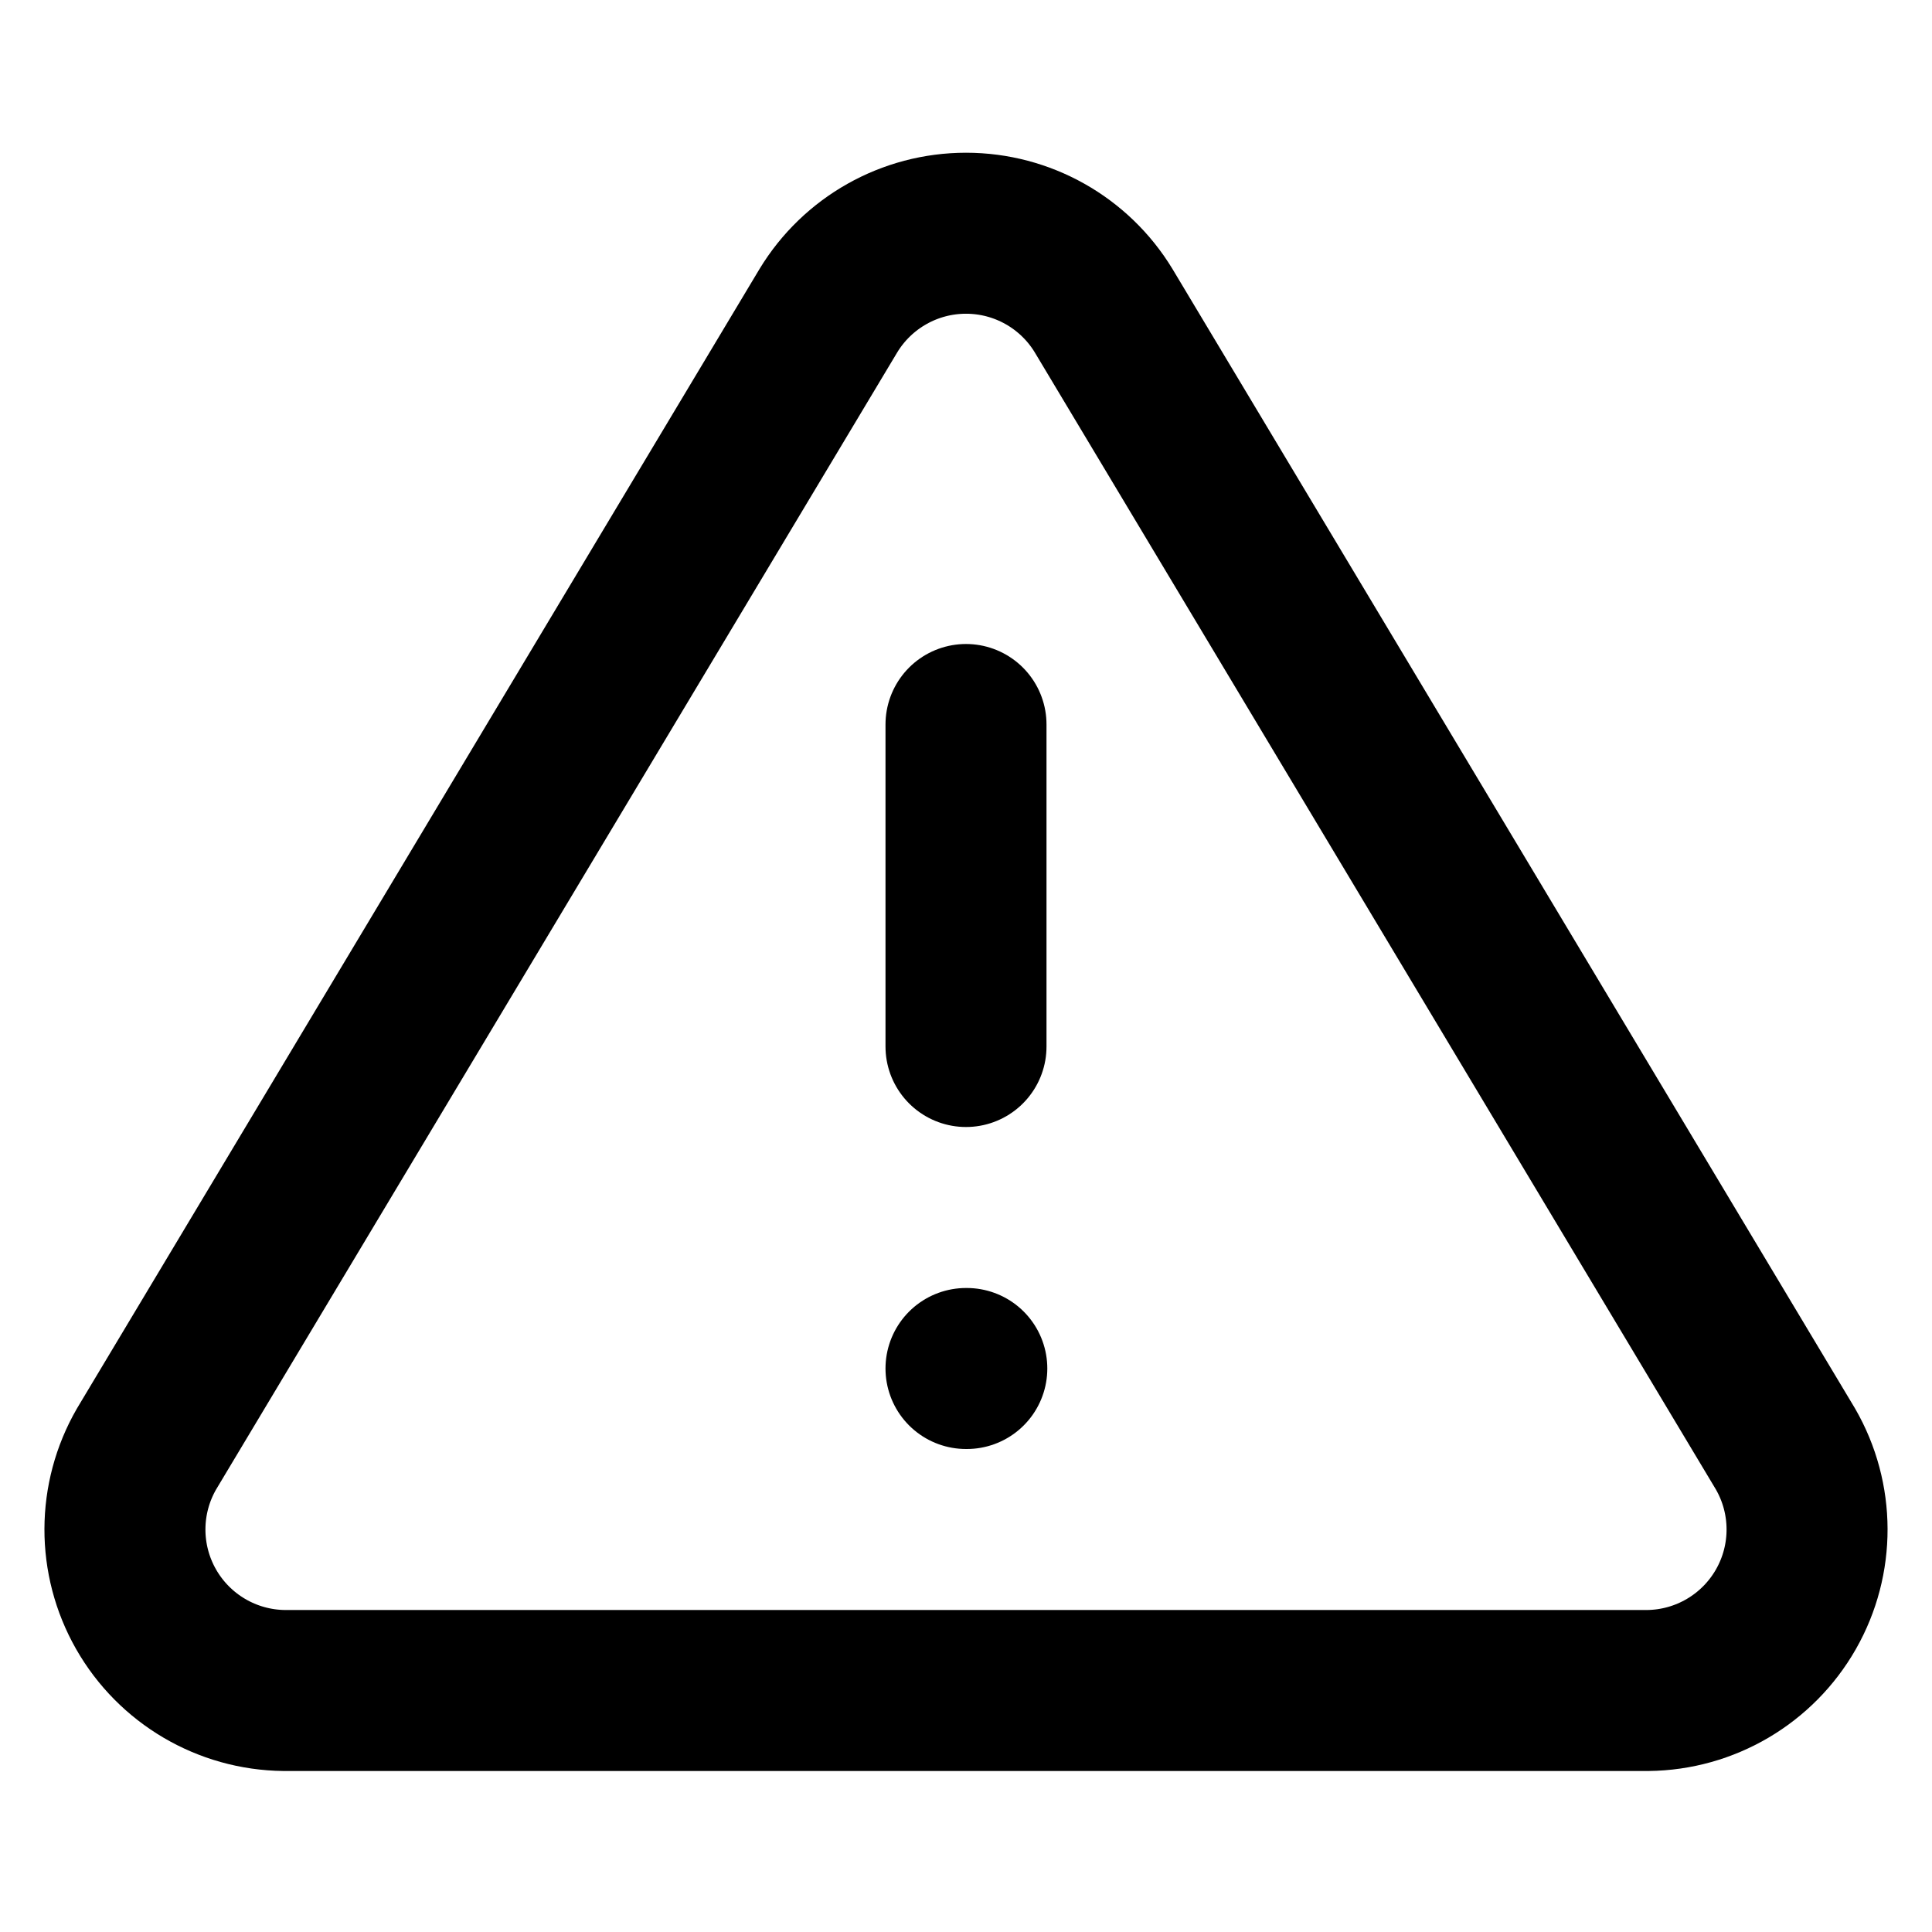
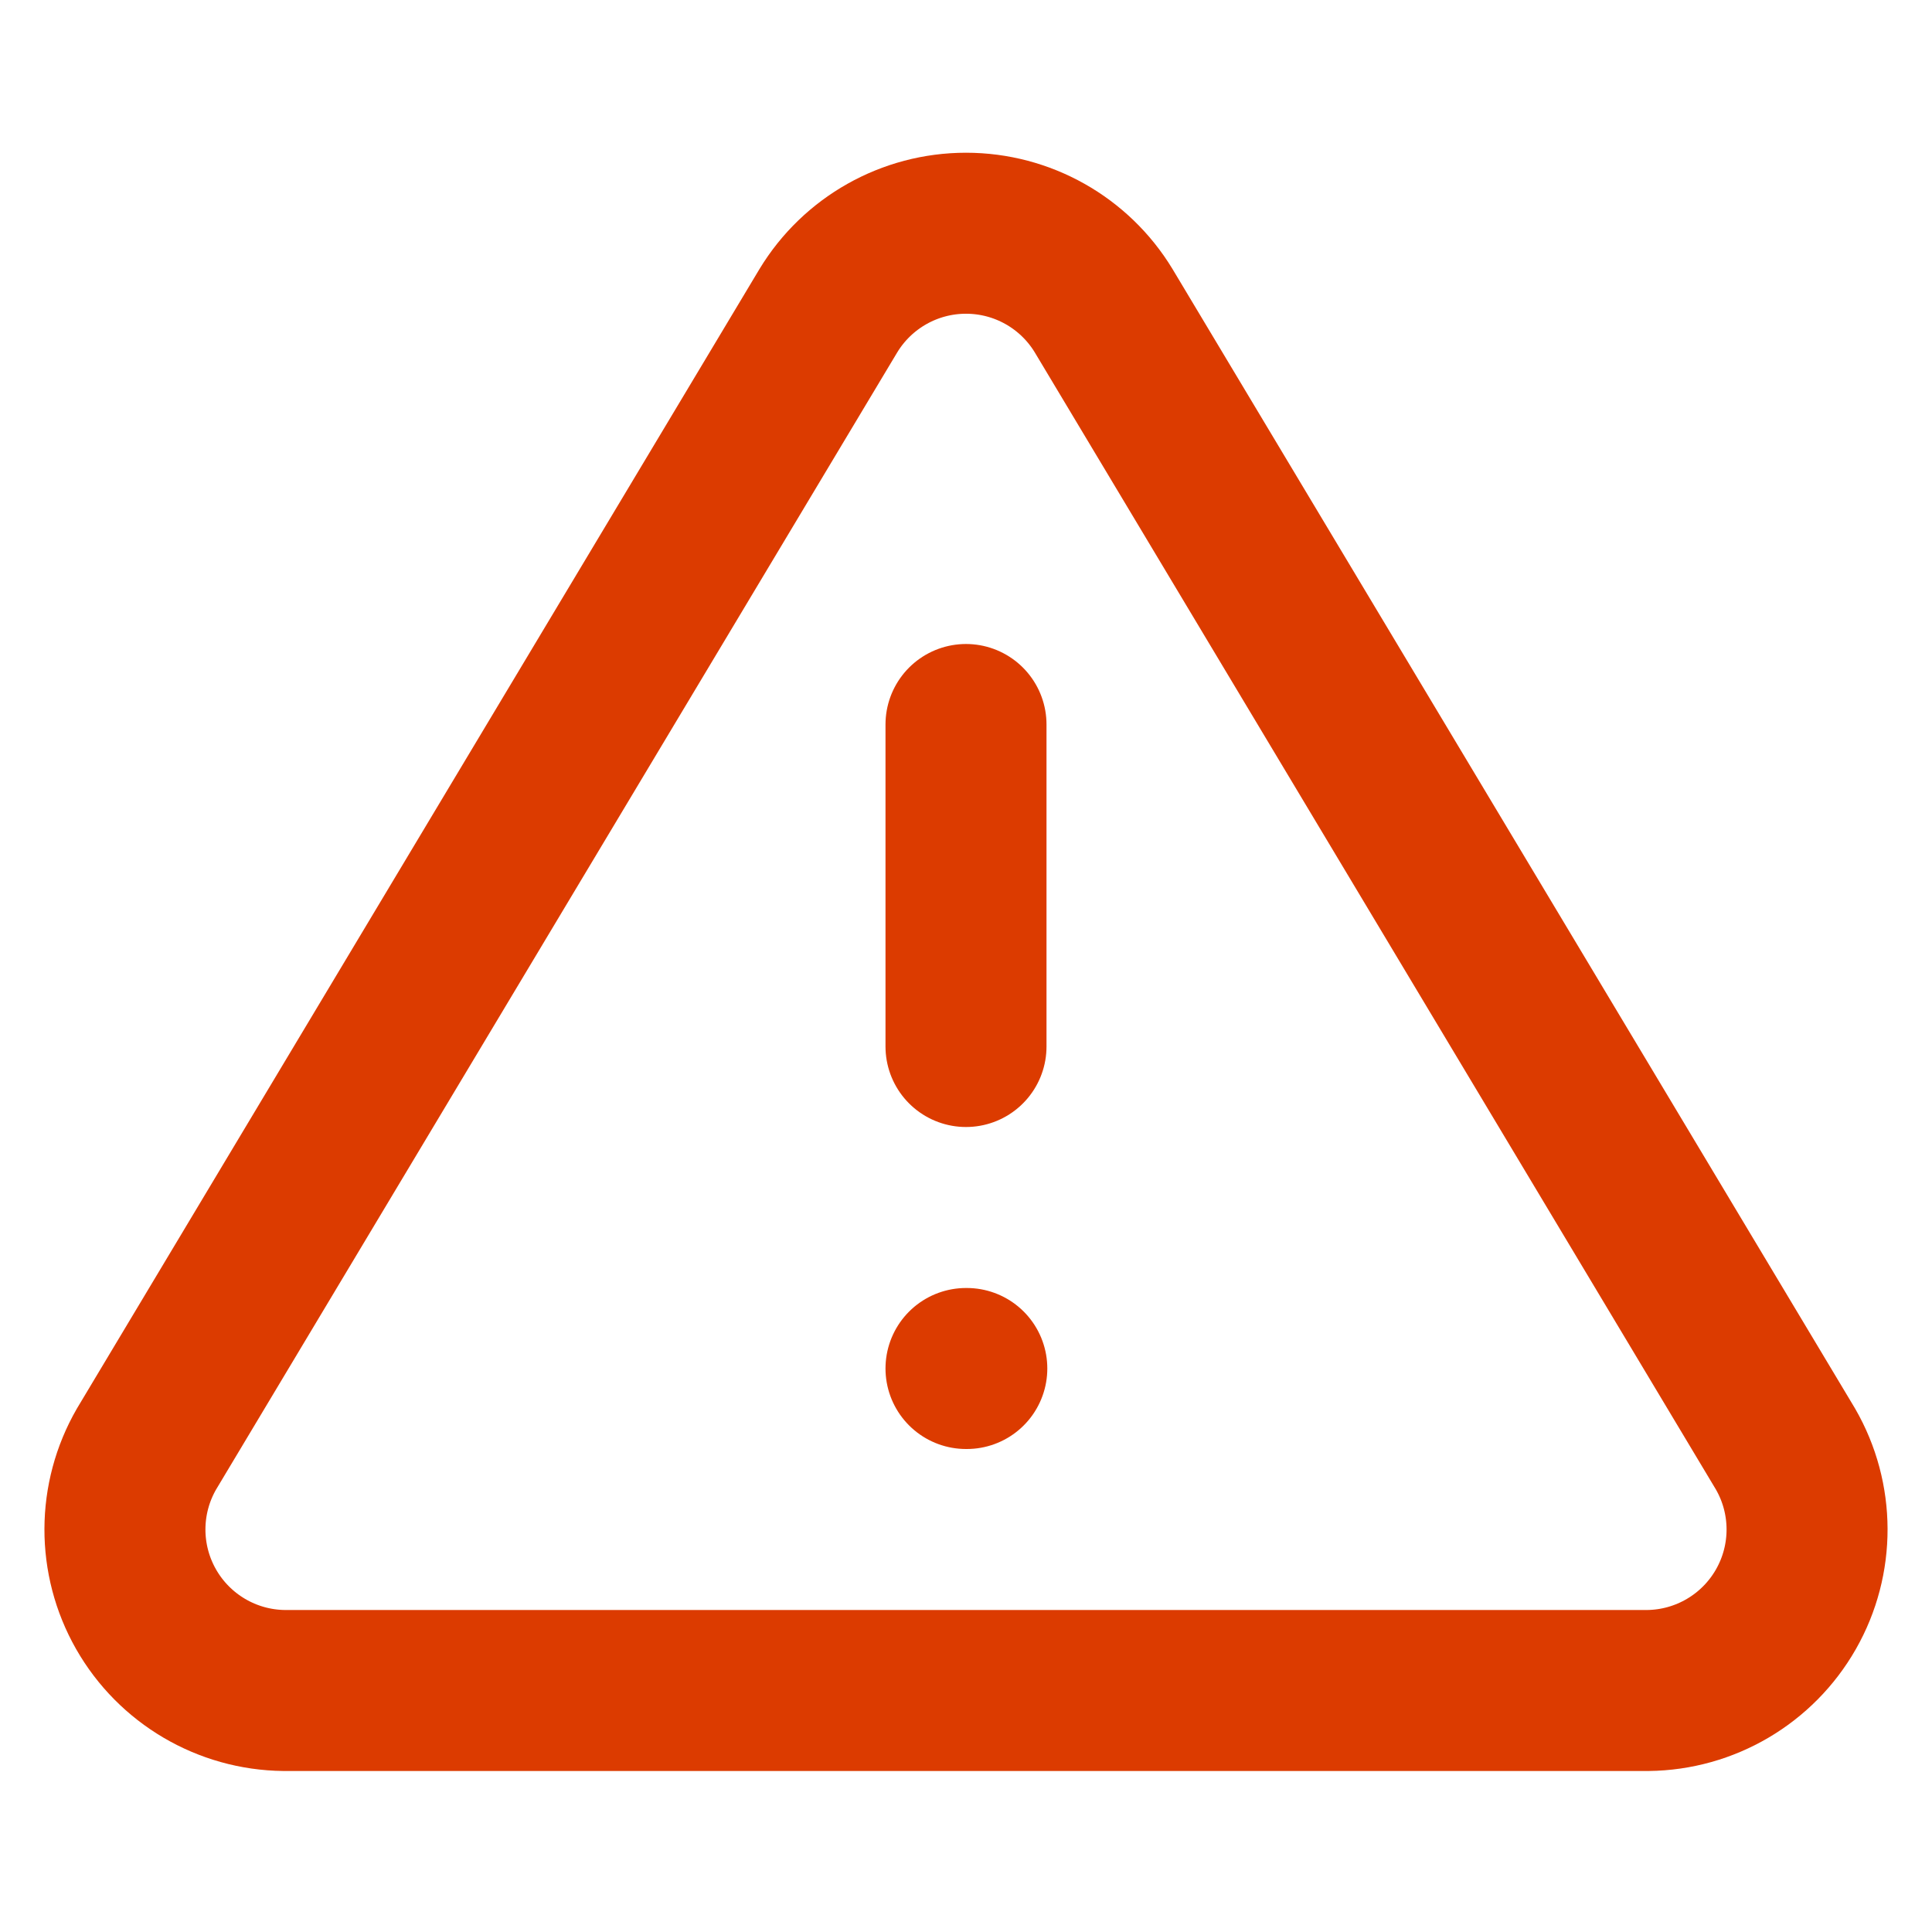
- <svg xmlns="http://www.w3.org/2000/svg" width="24" height="24" viewBox="0 0 24 24" fill="none" stroke="currentColor" stroke-width="2" stroke-linecap="round" stroke-linejoin="round" class="feather feather-alert-triangle">
+ <svg xmlns="http://www.w3.org/2000/svg" width="24" height="24" viewBox="0 0 24 24" fill="none" stroke="#dc3b00" stroke-width="2" stroke-linecap="round" stroke-linejoin="round" class="feather feather-alert-triangle">
  <path d="M10.29 3.86L1.82 18a2 2 0 0 0 1.71 3h16.94a2 2 0 0 0 1.71-3L13.71 3.86a2 2 0 0 0-3.42 0z" />
  <line x1="12" y1="9" x2="12" y2="13" />
  <line x1="12" y1="17" x2="12.01" y2="17" />
</svg>
